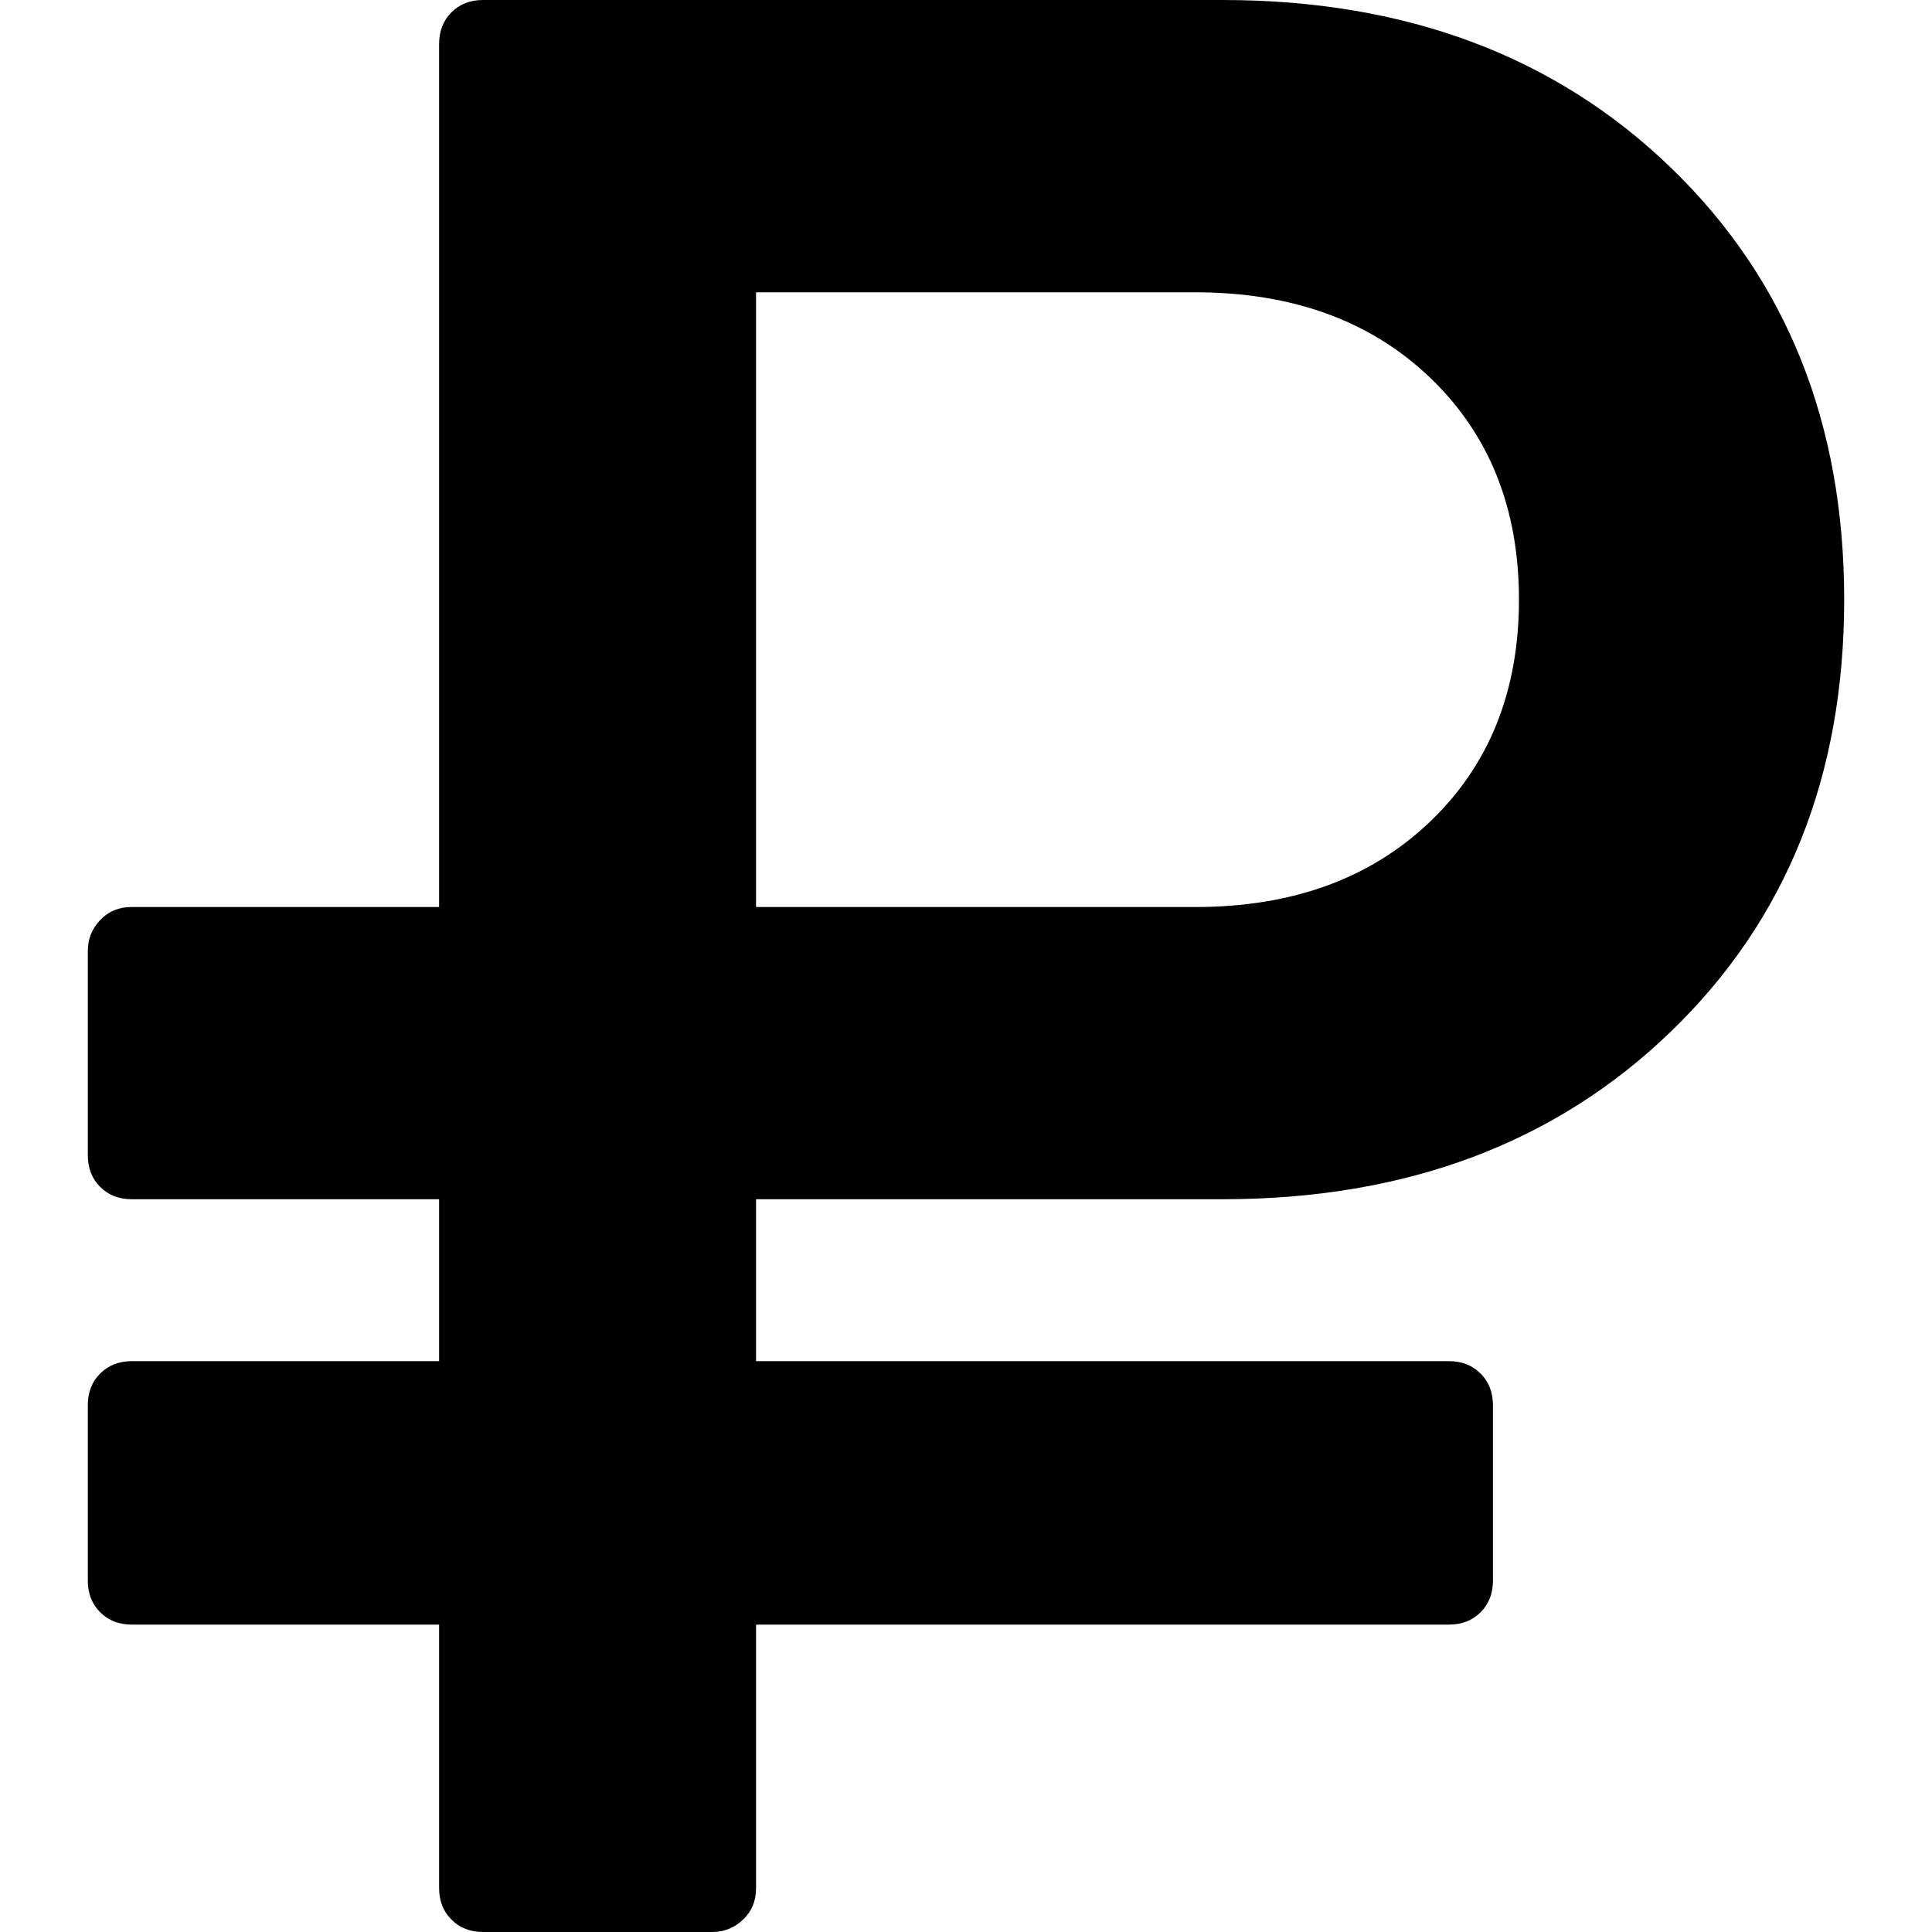
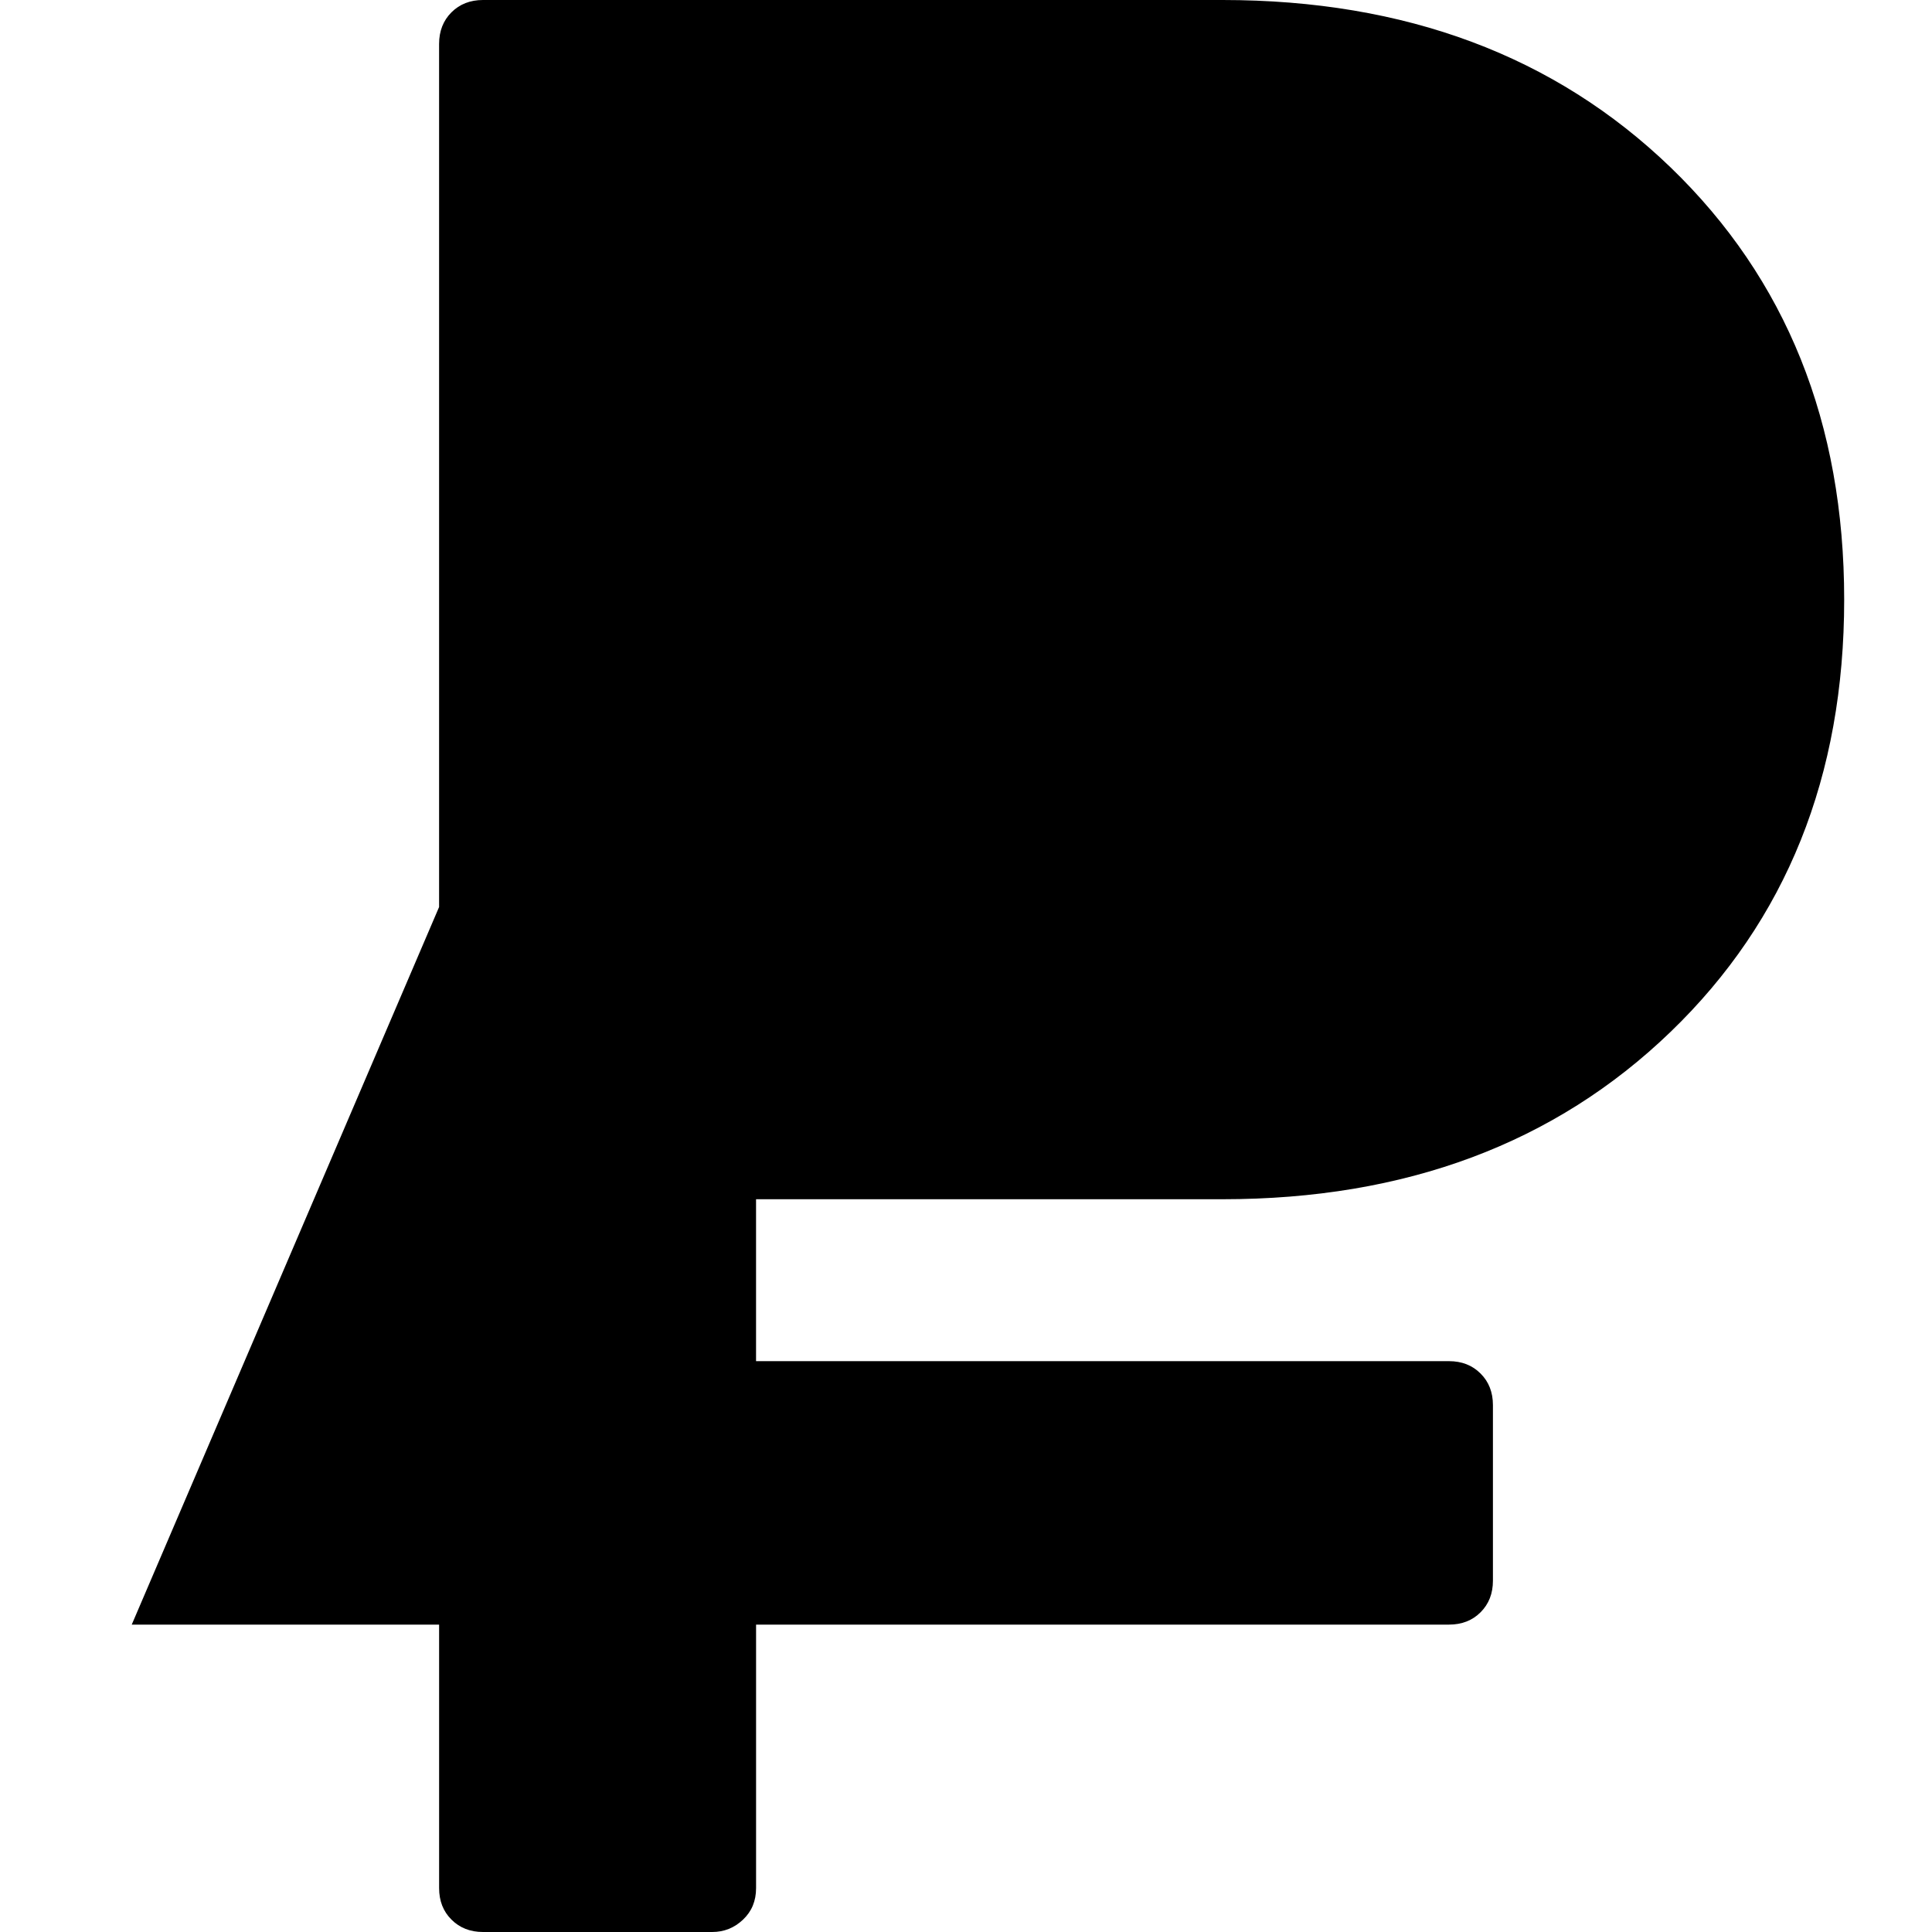
<svg xmlns="http://www.w3.org/2000/svg" version="1.1" id="Capa_1" x="0px" y="0px" width="510.127px" height="510.127px" viewBox="0 0 510.127 510.127" style="enable-background:new 0 0 510.127 510.127;" xml:space="preserve">
  <g>
    <g>
-       <path d="M34.786,428.963h81.158v69.572c0,3.385,1.083,6.156,3.262,8.322c2.173,2.18,4.951,3.27,8.335,3.27h60.502    c3.14,0,5.857-1.09,8.152-3.27c2.295-2.166,3.439-4.938,3.439-8.322v-69.572h182.964c3.377,0,6.156-1.076,8.334-3.256    c2.18-2.178,3.262-4.951,3.262-8.336v-46.377c0-3.365-1.082-6.156-3.262-8.322c-2.172-2.18-4.957-3.27-8.334-3.27H199.628v-42.754    h123.184c48.305,0,87.73-14.719,118.293-44.199c30.551-29.449,45.834-67.49,45.834-114.125c0-46.604-15.283-84.646-45.834-114.125    C410.548,14.749,371.116,0,322.812,0H127.535c-3.385,0-6.157,1.089-8.335,3.256c-2.173,2.179-3.262,4.969-3.262,8.335v227.896    H34.786c-3.384,0-6.157,1.145-8.335,3.439c-2.172,2.295-3.262,5.012-3.262,8.151v53.978c0,3.385,1.083,6.158,3.262,8.336    c2.179,2.18,4.945,3.256,8.335,3.256h81.158v42.754H34.786c-3.384,0-6.157,1.09-8.335,3.27c-2.172,2.166-3.262,4.951-3.262,8.322    v46.377c0,3.385,1.083,6.158,3.262,8.336C28.629,427.887,31.401,428.963,34.786,428.963z M199.628,77.179h115.938    c25.6,0,46.248,7.485,61.953,22.46c15.697,14.976,23.549,34.547,23.549,58.691c0,24.156-7.852,43.733-23.549,58.691    c-15.705,14.988-36.354,22.473-61.953,22.473H199.628V77.179z" />
+       <path d="M34.786,428.963h81.158v69.572c0,3.385,1.083,6.156,3.262,8.322c2.173,2.18,4.951,3.27,8.335,3.27h60.502    c3.14,0,5.857-1.09,8.152-3.27c2.295-2.166,3.439-4.938,3.439-8.322v-69.572h182.964c3.377,0,6.156-1.076,8.334-3.256    c2.18-2.178,3.262-4.951,3.262-8.336v-46.377c0-3.365-1.082-6.156-3.262-8.322c-2.172-2.18-4.957-3.27-8.334-3.27H199.628v-42.754    h123.184c48.305,0,87.73-14.719,118.293-44.199c30.551-29.449,45.834-67.49,45.834-114.125c0-46.604-15.283-84.646-45.834-114.125    C410.548,14.749,371.116,0,322.812,0H127.535c-3.385,0-6.157,1.089-8.335,3.256c-2.173,2.179-3.262,4.969-3.262,8.335v227.896    div4.786c-3.384,0-6.157,1.145-8.335,3.439c-2.172,2.295-3.262,5.012-3.262,8.151v53.978c0,3.385,1.083,6.158,3.262,8.336    c2.179,2.18,4.945,3.256,8.335,3.256h81.158v42.754div4.786c-3.384,0-6.157,1.09-8.335,3.27c-2.172,2.166-3.262,4.951-3.262,8.322    v46.377c0,3.385,1.083,6.158,3.262,8.336C28.629,427.887,31.401,428.963,34.786,428.963z M199.628,77.179h115.938    c25.6,0,46.248,7.485,61.953,22.46c15.697,14.976,23.549,34.547,23.549,58.691c0,24.156-7.852,43.733-23.549,58.691    c-15.705,14.988-36.354,22.473-61.953,22.473H199.628V77.179z" />
    </g>
  </g>
  <g>
</g>
  <g>
</g>
  <g>
</g>
  <g>
</g>
  <g>
</g>
  <g>
</g>
  <g>
</g>
  <g>
</g>
  <g>
</g>
  <g>
</g>
  <g>
</g>
  <g>
</g>
  <g>
</g>
  <g>
</g>
  <g>
</g>
</svg>
